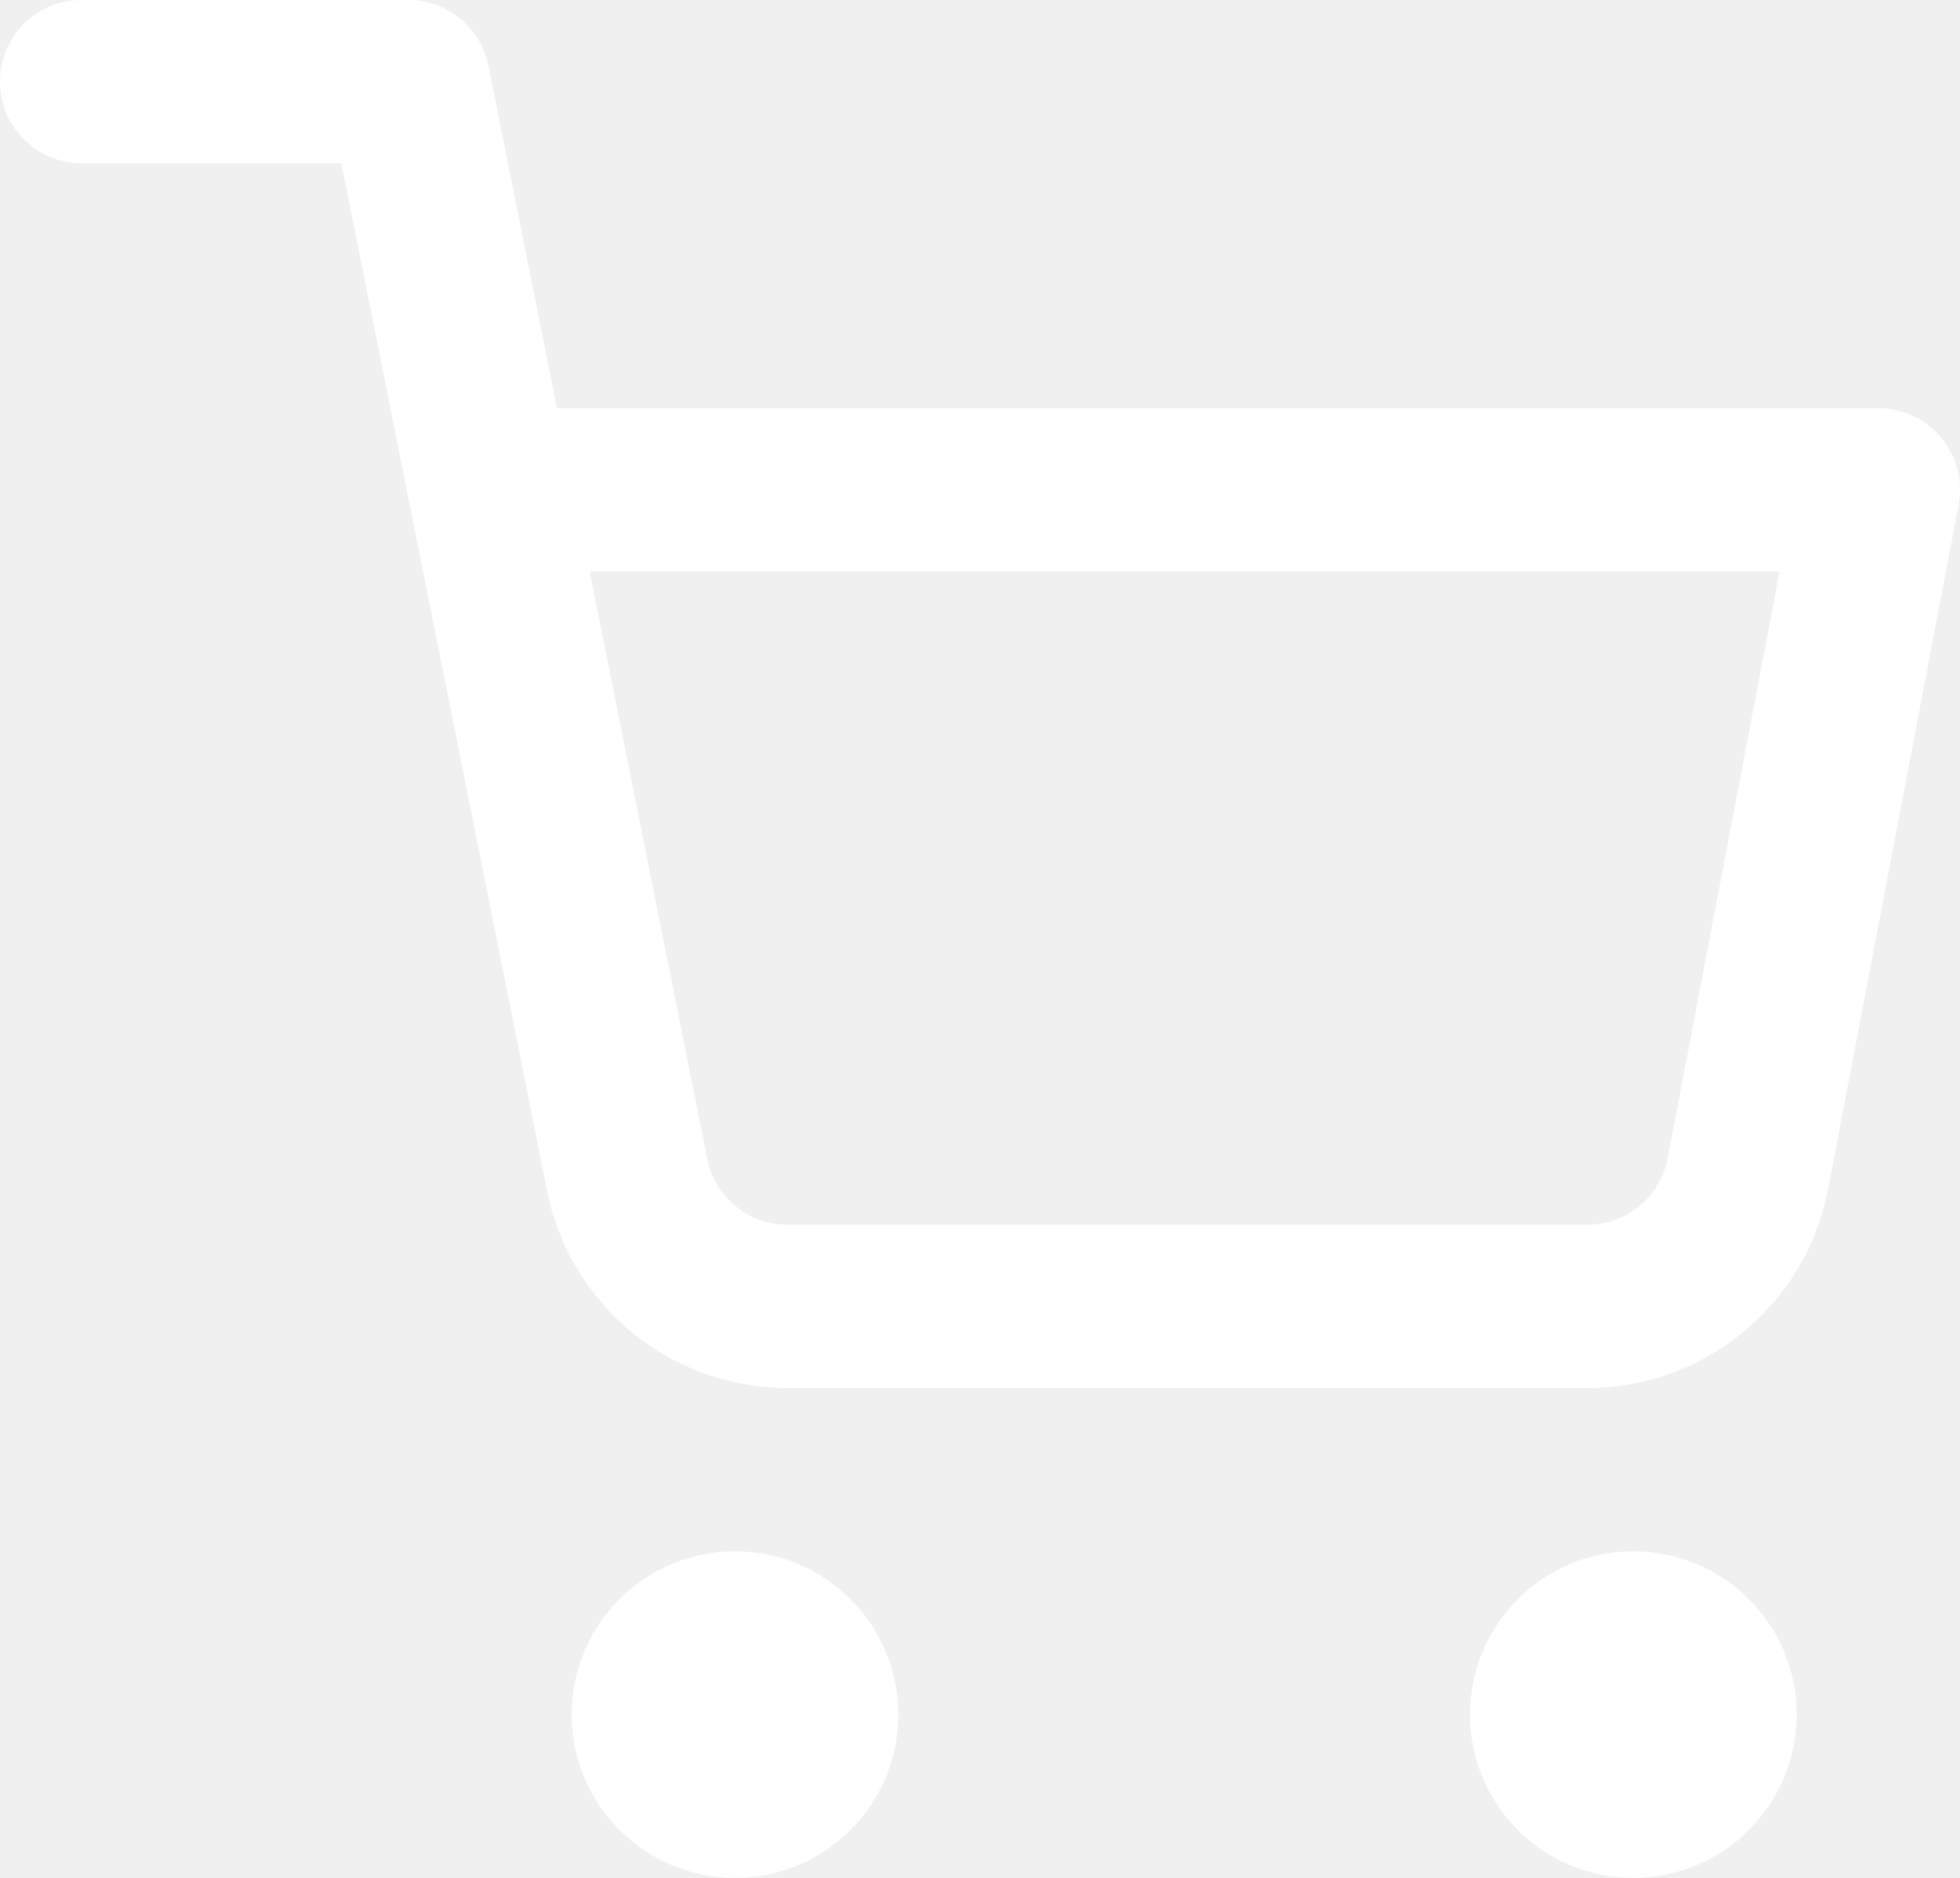
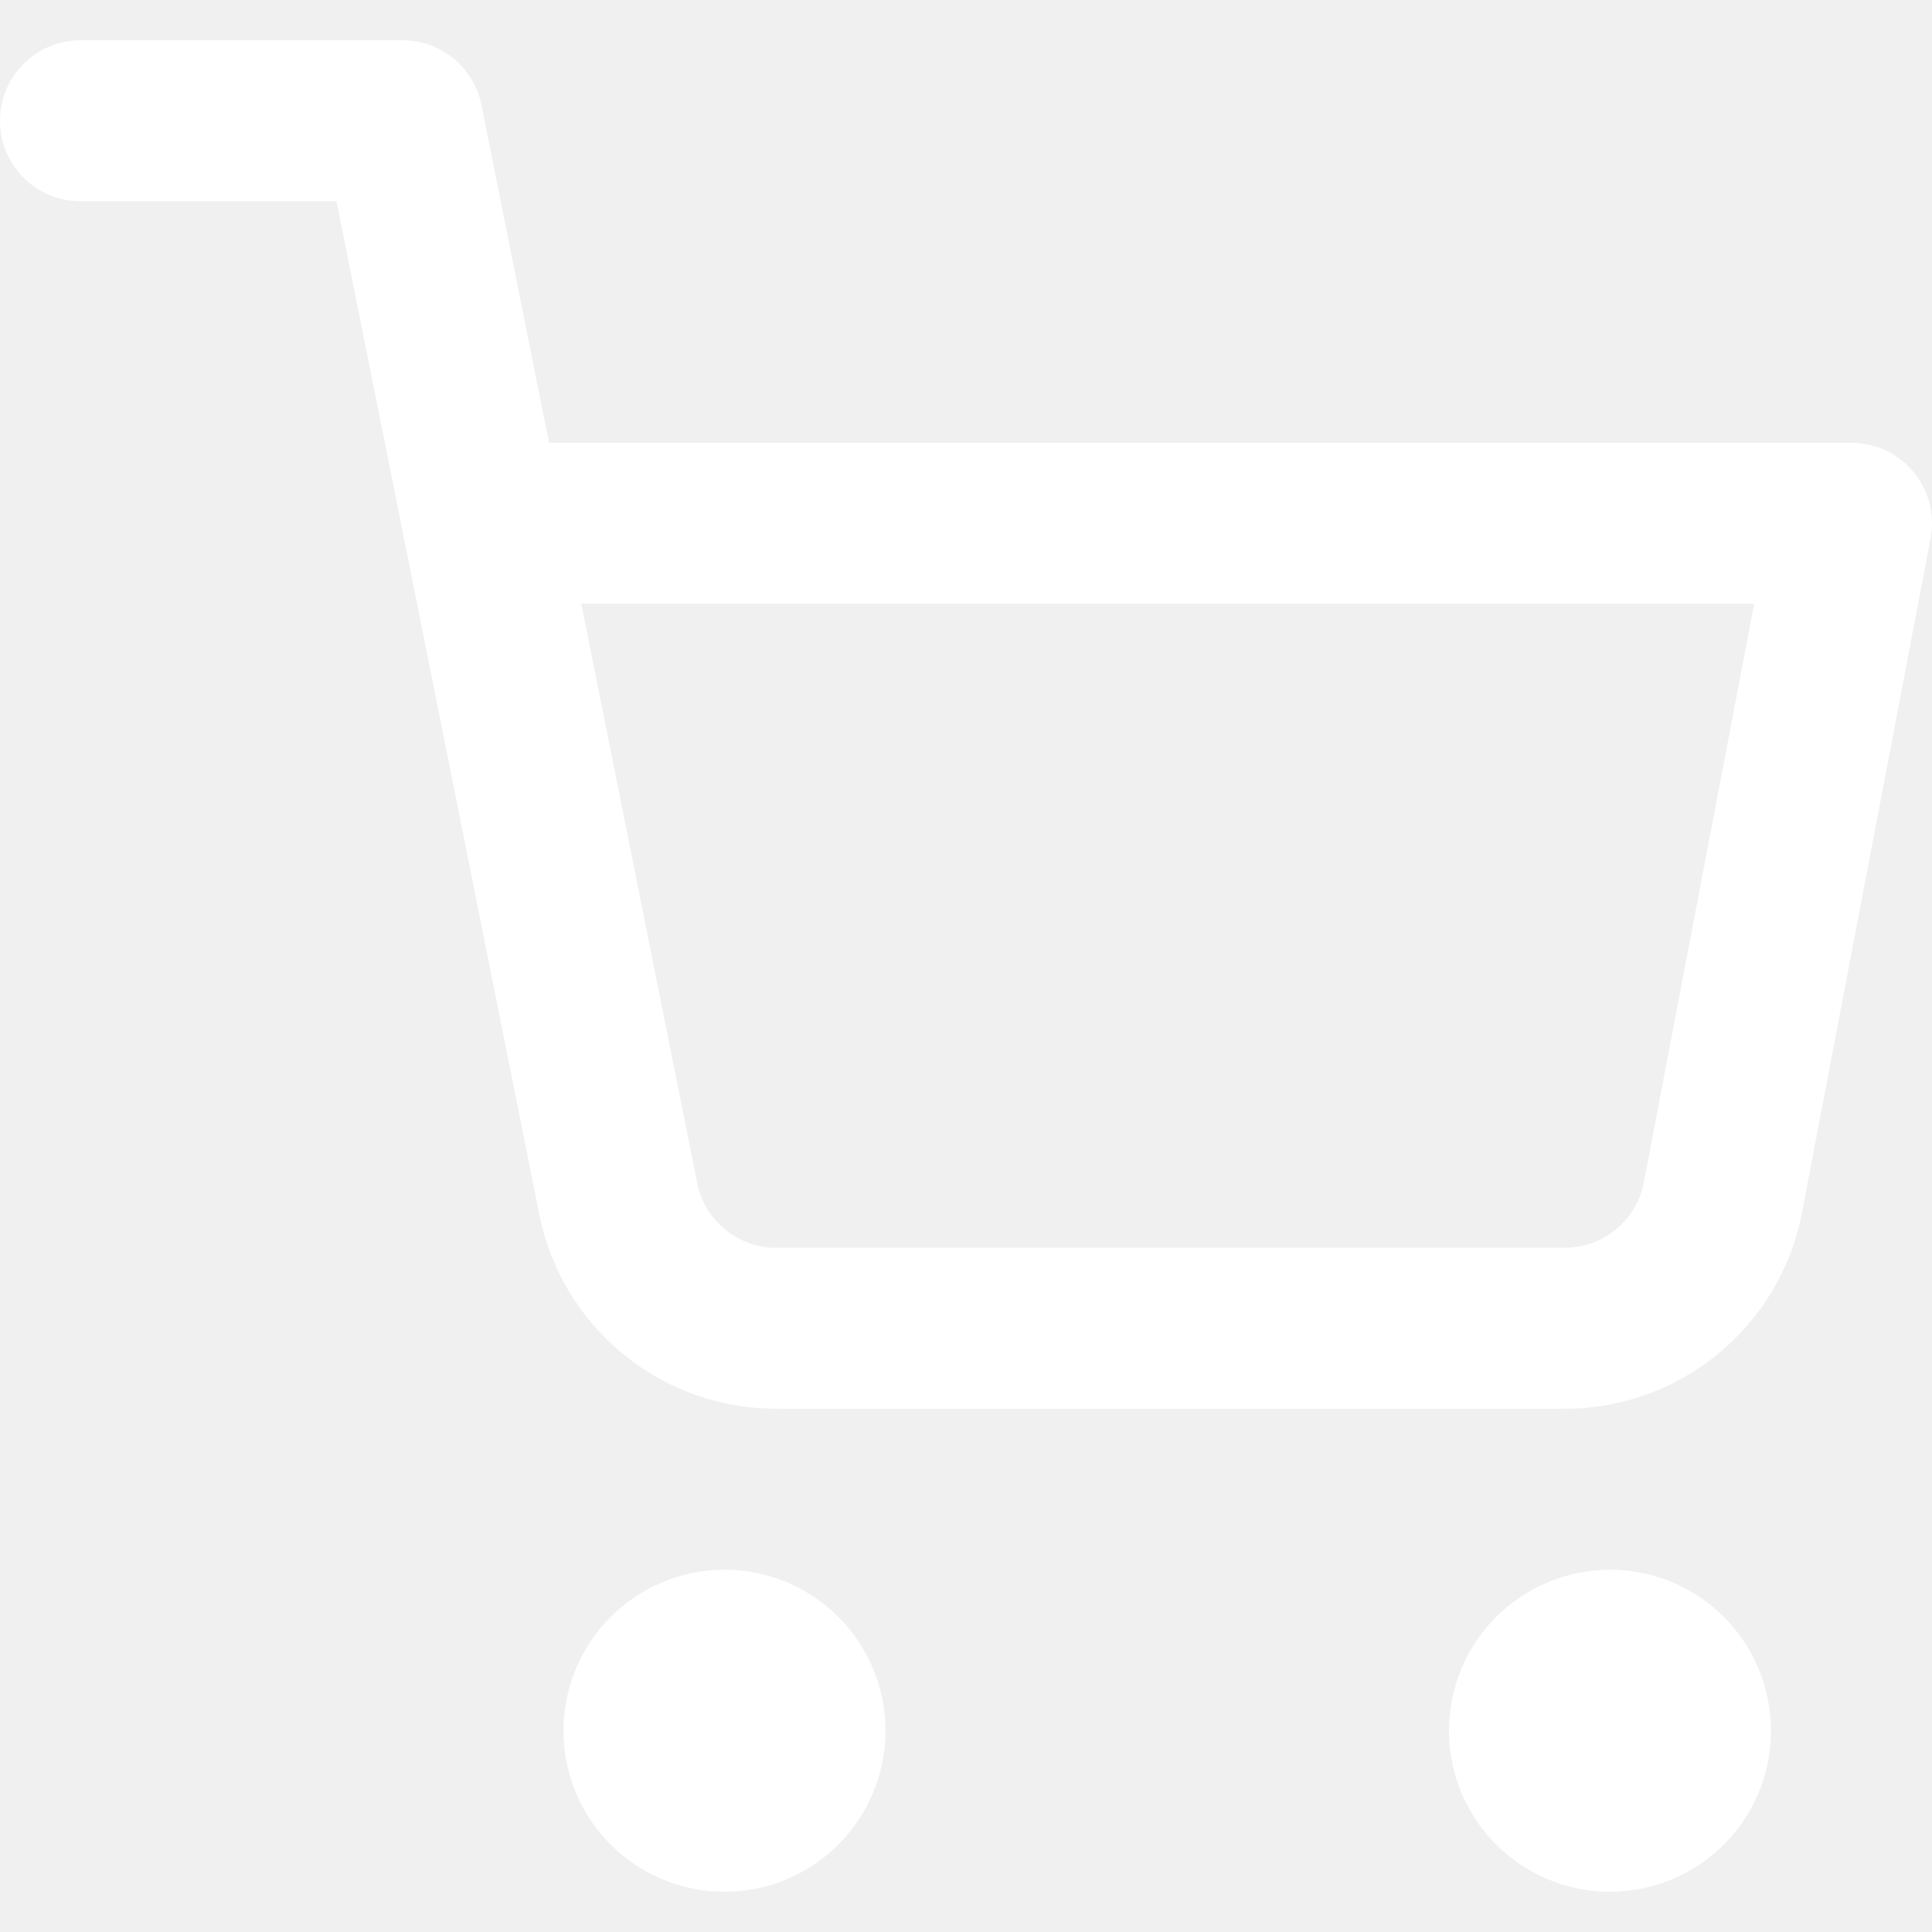
- <svg xmlns="http://www.w3.org/2000/svg" width="24" height="23" viewBox="0 0 24 23" fill="none">
+ <svg xmlns="http://www.w3.org/2000/svg" width="24" height="24" viewBox="0 0 24 23" fill="none">
  <path d="M9 22C9.552 22 10 21.552 10 21C10 20.448 9.552 20 9 20C8.448 20 8 20.448 8 21C8 21.552 8.448 22 9 22Z" stroke="white" stroke-width="2" stroke-linecap="round" stroke-linejoin="round" />
  <path d="M20 22C20.552 22 21 21.552 21 21C21 20.448 20.552 20 20 20C19.448 20 19 20.448 19 21C19 21.552 19.448 22 20 22Z" stroke="white" stroke-width="2" stroke-linecap="round" stroke-linejoin="round" />
  <path d="M1 1H5L7.68 14.39C7.771 14.85 8.022 15.264 8.388 15.558C8.753 15.853 9.211 16.009 9.68 16H19.4C19.869 16.009 20.327 15.853 20.692 15.558C21.058 15.264 21.309 14.85 21.4 14.39L23 6H6" stroke="white" stroke-width="2" stroke-linecap="round" stroke-linejoin="round" />
</svg>
